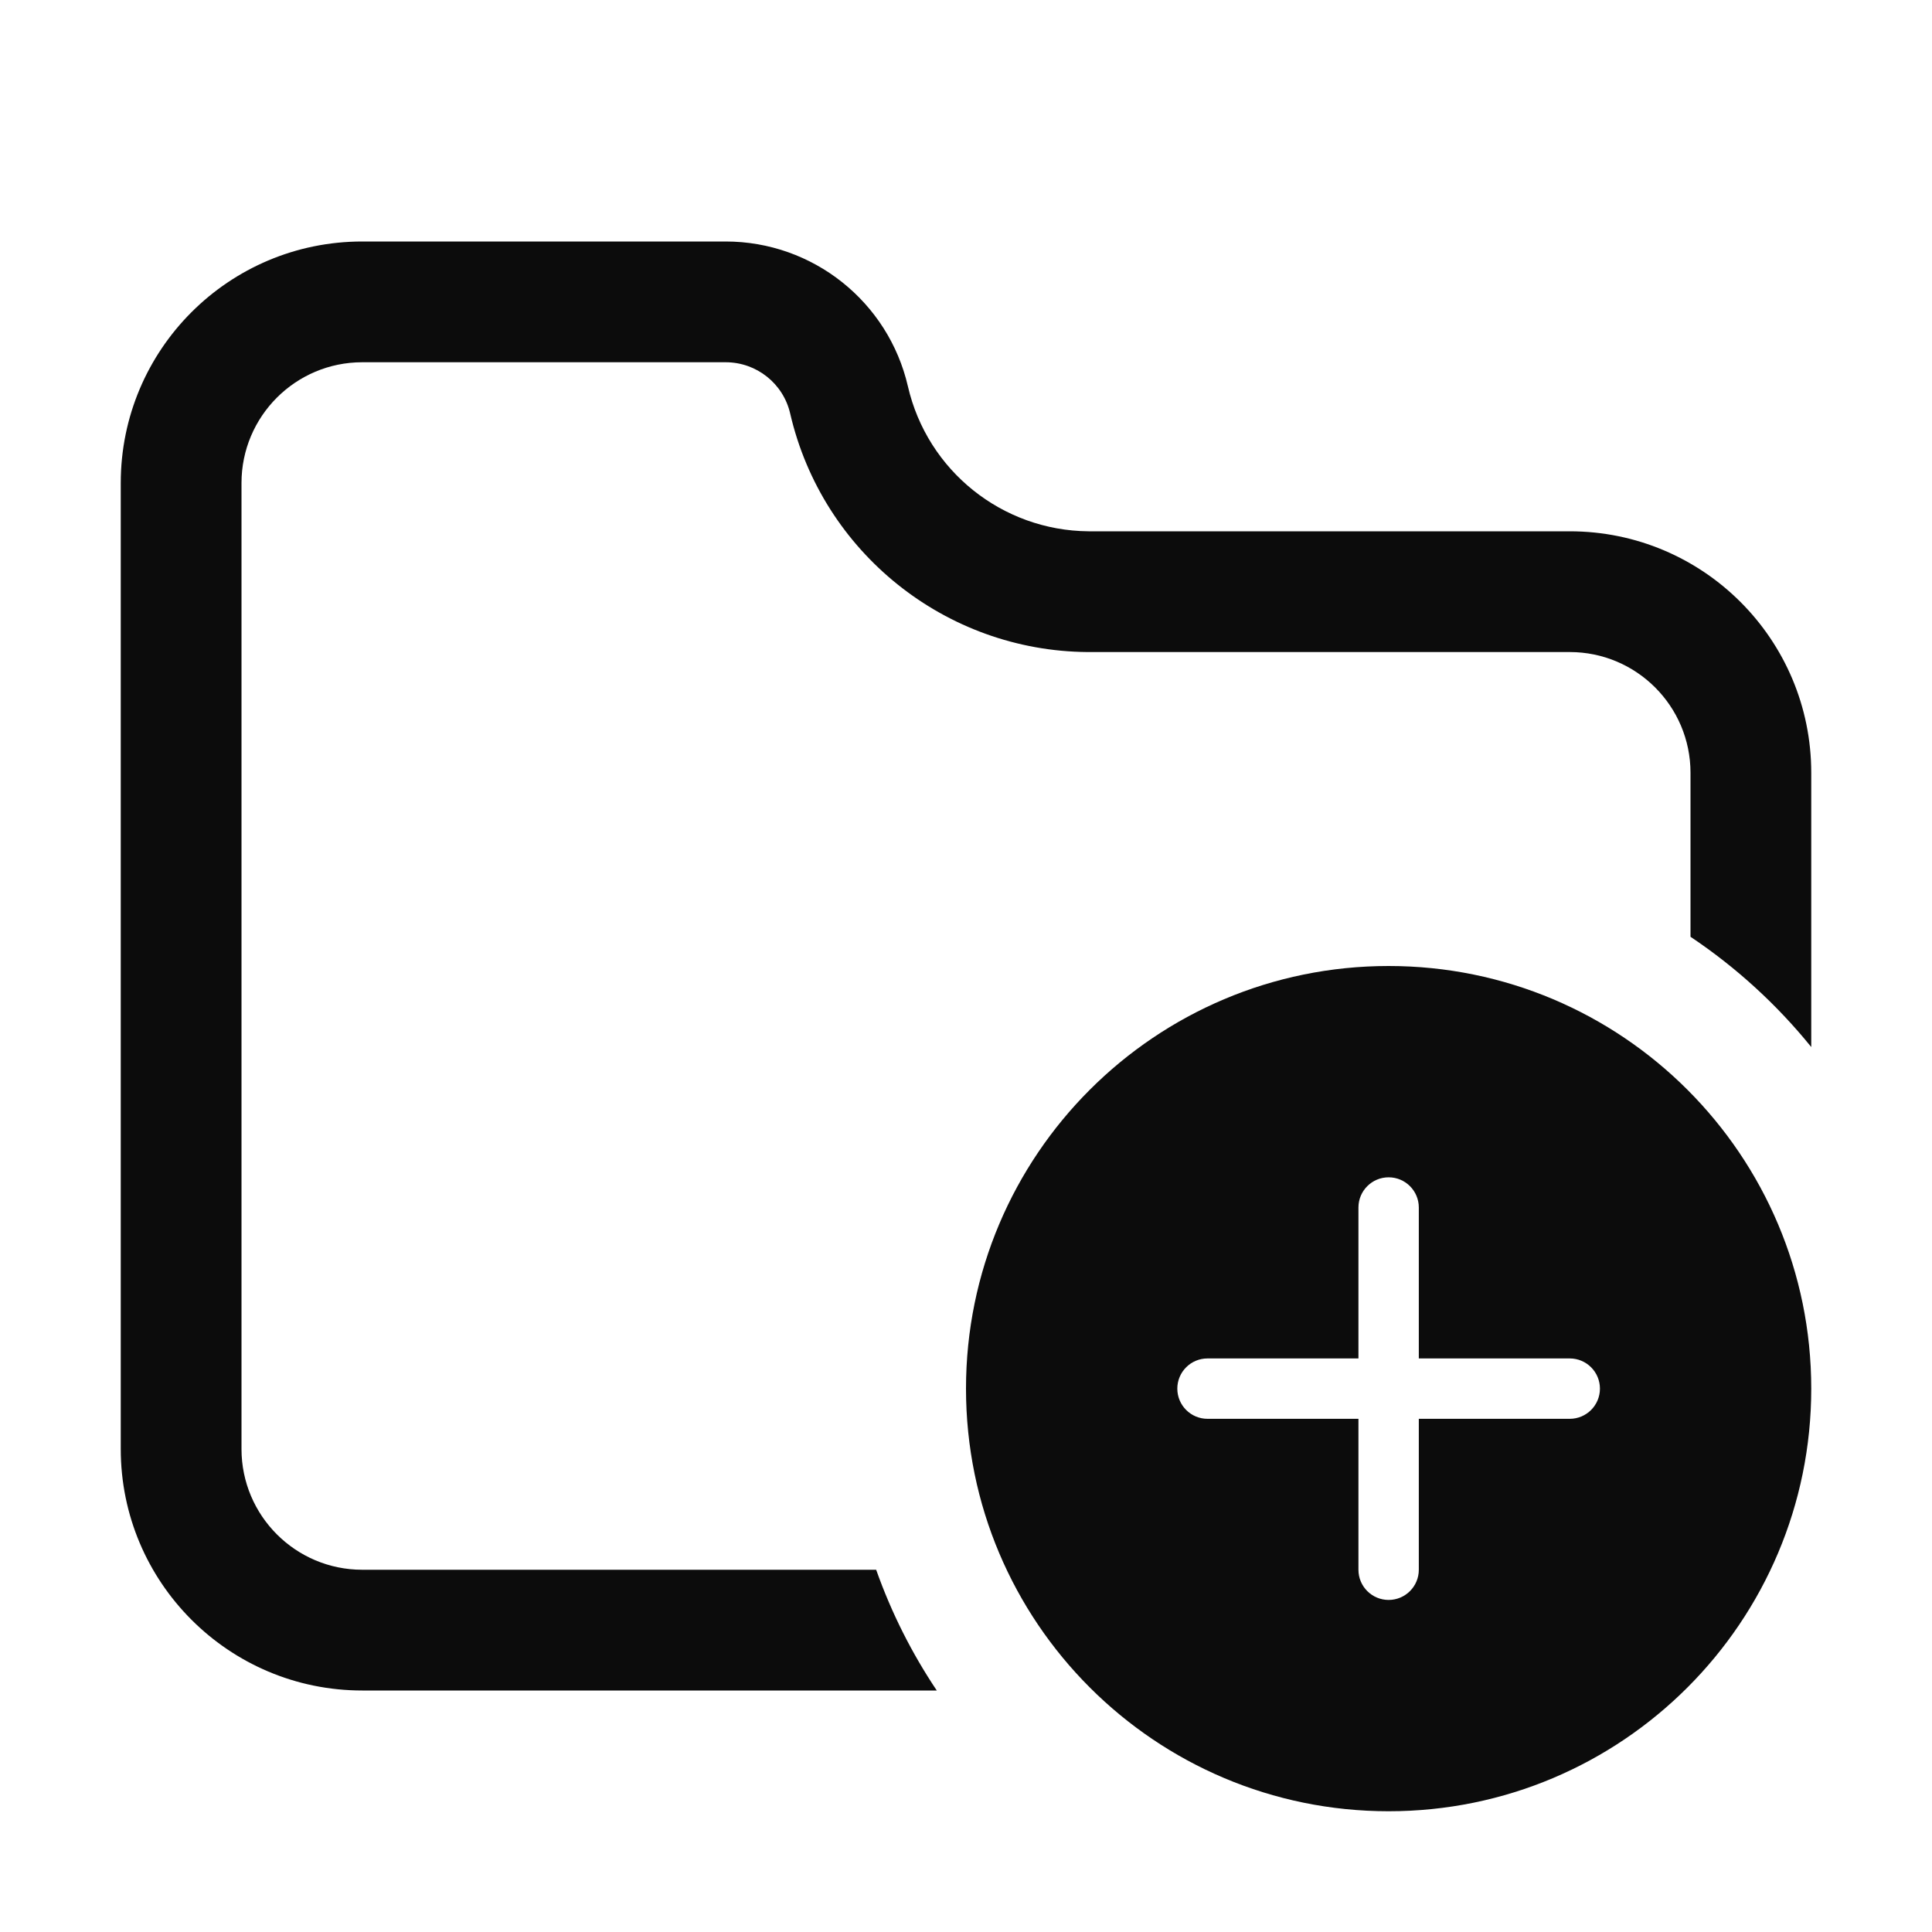
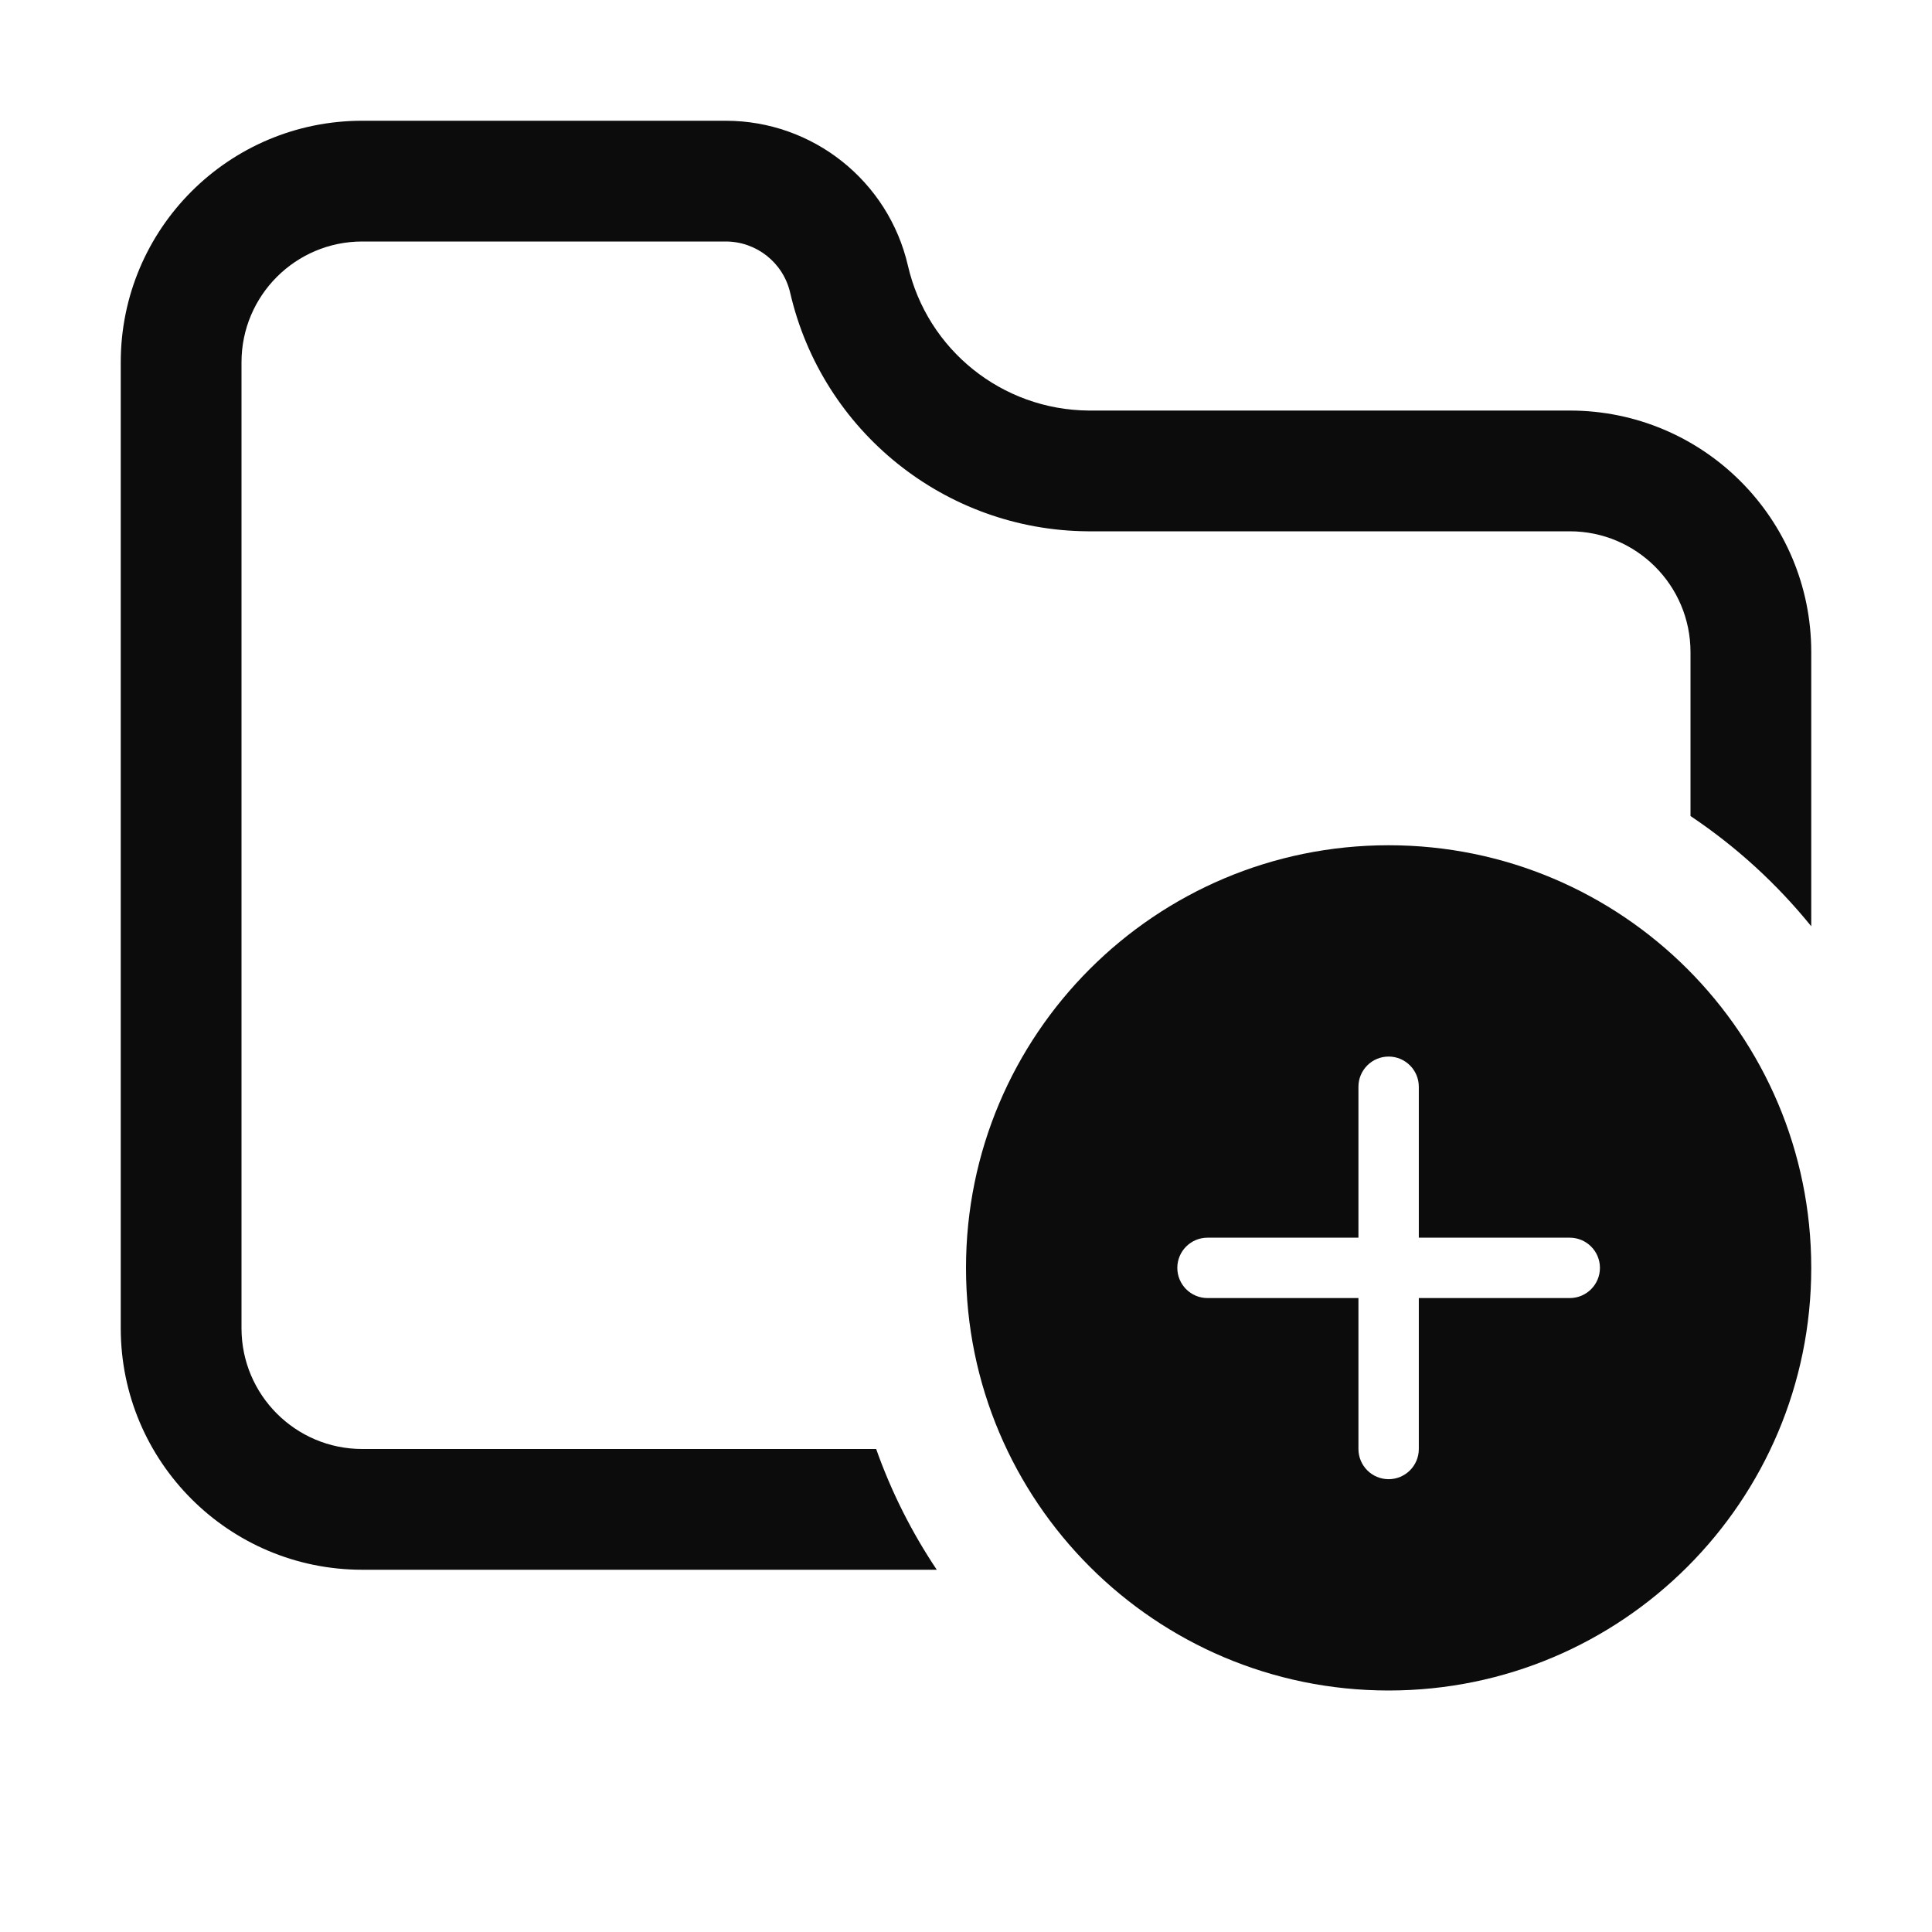
<svg xmlns="http://www.w3.org/2000/svg" width="16" height="16" viewBox="0 0 16 16" fill="none">
-   <path fill-rule="evenodd" clip-rule="evenodd" d="M15 11.5C15 13.433 13.433 15 11.5 15C9.567 15 8 13.433 8 11.5C8 9.567 9.567 8 11.5 8C13.433 8 15 9.567 15 11.5ZM11.5 9.75C11.638 9.75 11.75 9.862 11.75 10V11.25H13C13.138 11.25 13.25 11.362 13.25 11.5C13.25 11.638 13.138 11.75 13 11.75H11.75V13C11.75 13.138 11.638 13.25 11.5 13.25C11.362 13.25 11.25 13.138 11.25 13V11.75H10C9.862 11.75 9.75 11.638 9.75 11.5C9.75 11.362 9.862 11.25 10 11.25H11.25V10C11.25 9.862 11.362 9.75 11.5 9.75Z" fill="#0C0C0C" />
-   <path d="M9.007 5.4L13 5.4C13.552 5.4 14 5.848 14 6.4V7.758C14.378 8.011 14.715 8.319 15 8.671V6.4C15 5.295 14.105 4.4 13 4.4L9.015 4.4C8.299 4.394 7.68 3.898 7.519 3.2C7.357 2.498 6.731 2 6.01 2H3C1.895 2 1 2.895 1 4V10.8L1 10.806L1 12C1 13.104 1.895 14 3 14H7.758C7.551 13.691 7.382 13.356 7.256 13H3C2.448 13 2 12.552 2 12L2 10.806L2 10.803L2 10.8L2 4C2 3.448 2.448 3 3 3H6.01C6.265 3 6.487 3.176 6.544 3.425C6.81 4.574 7.829 5.391 9.007 5.4Z" fill="#0C0C0C" />
+   <path fill-rule="evenodd" clip-rule="evenodd" d="M15 10.5C15 12.433 13.433 14 11.5 14C9.567 14 8 12.433 8 10.5C8 8.567 9.567 7 11.5 7C13.433 7 15 8.567 15 10.5ZM11.5 8.75C11.638 8.75 11.75 8.862 11.75 9V10.25H13C13.138 10.25 13.25 10.362 13.25 10.5C13.25 10.638 13.138 10.75 13 10.75H11.75V12C11.75 12.138 11.638 12.25 11.5 12.25C11.362 12.25 11.25 12.138 11.25 12V10.75H10C9.862 10.75 9.75 10.638 9.75 10.5C9.75 10.362 9.862 10.25 10 10.25H11.25V9C11.25 8.862 11.362 8.75 11.5 8.75Z" fill="#0C0C0C" />
+   <path d="M9.007 4.4L13 4.4C13.552 4.4 14 4.848 14 5.4V6.758C14.378 7.011 14.715 7.319 15 7.671V5.4C15 4.295 14.105 3.4 13 3.4L9.015 3.4C8.299 3.394 7.68 2.898 7.519 2.2C7.357 1.498 6.731 1 6.01 1H3C1.895 1 1 1.895 1 3V9.8L1 9.806L1 11C1 12.104 1.895 13 3 13H7.758C7.551 12.691 7.382 12.356 7.256 12H3C2.448 12 2 11.552 2 11L2 9.806L2 9.803L2 9.8L2 3C2 2.448 2.448 2 3 2H6.01C6.265 2 6.487 2.176 6.544 2.425C6.81 3.574 7.829 4.391 9.007 4.4Z" fill="#0C0C0C" />
</svg>
